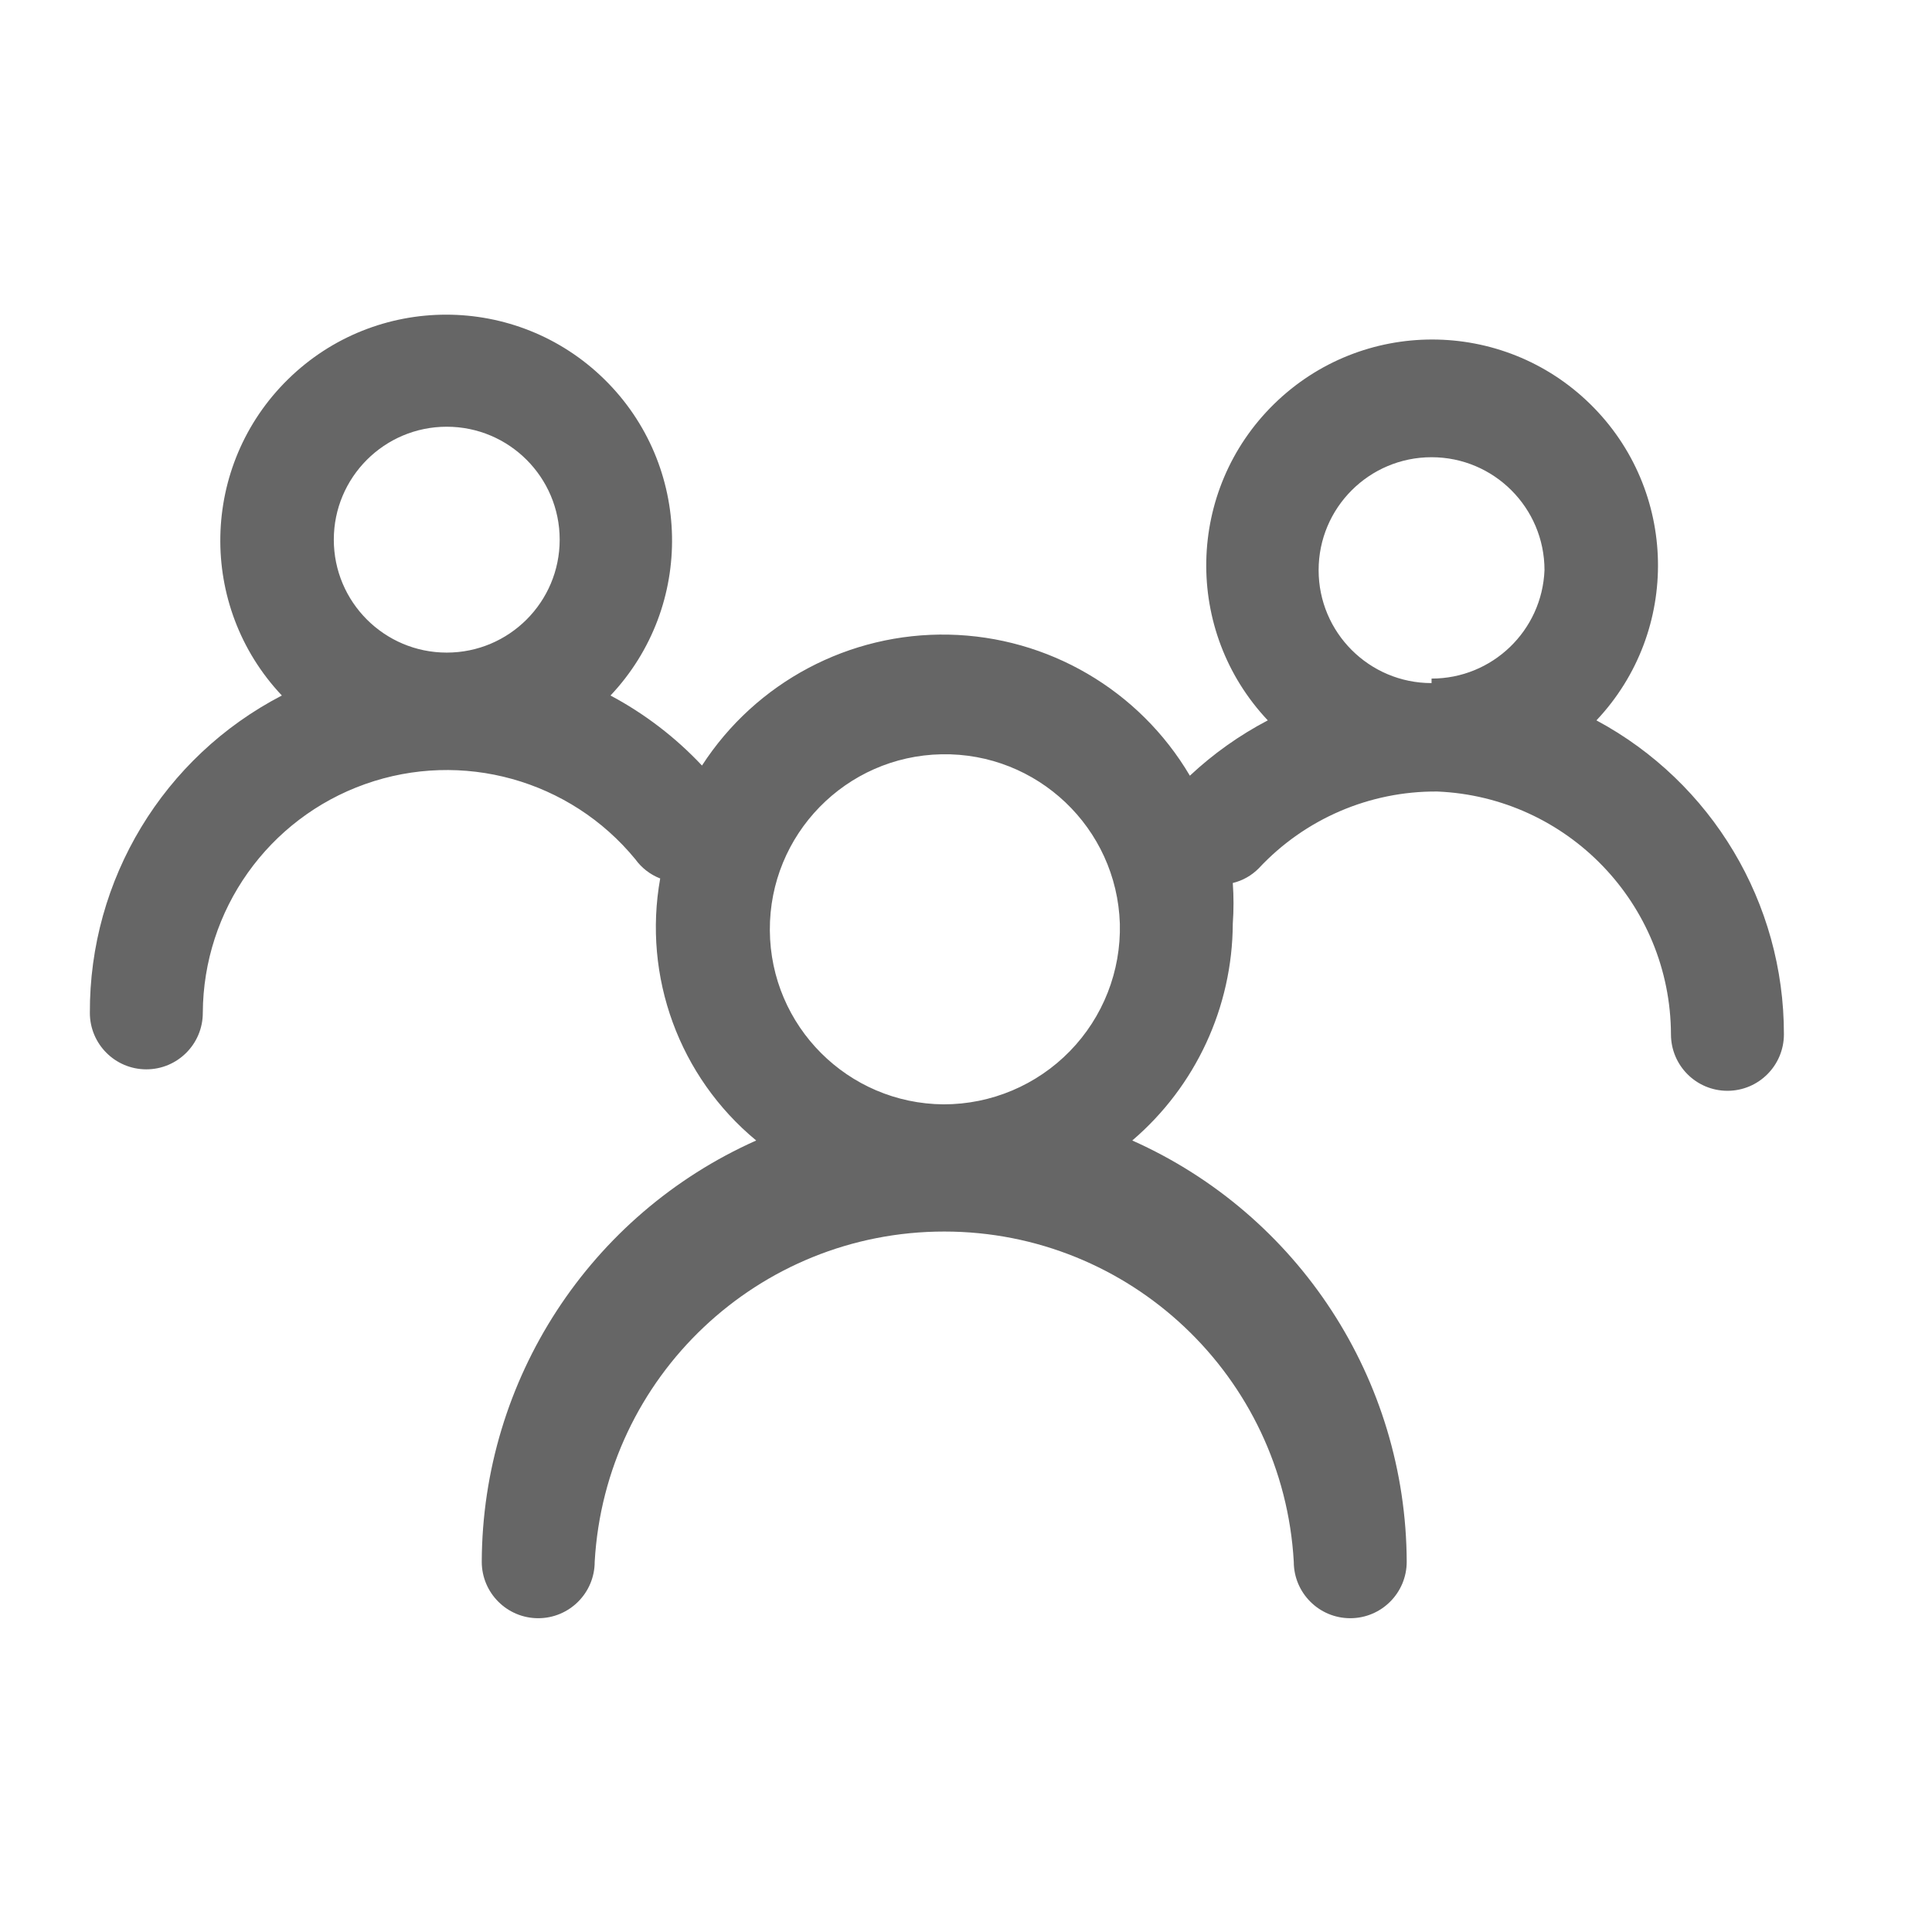
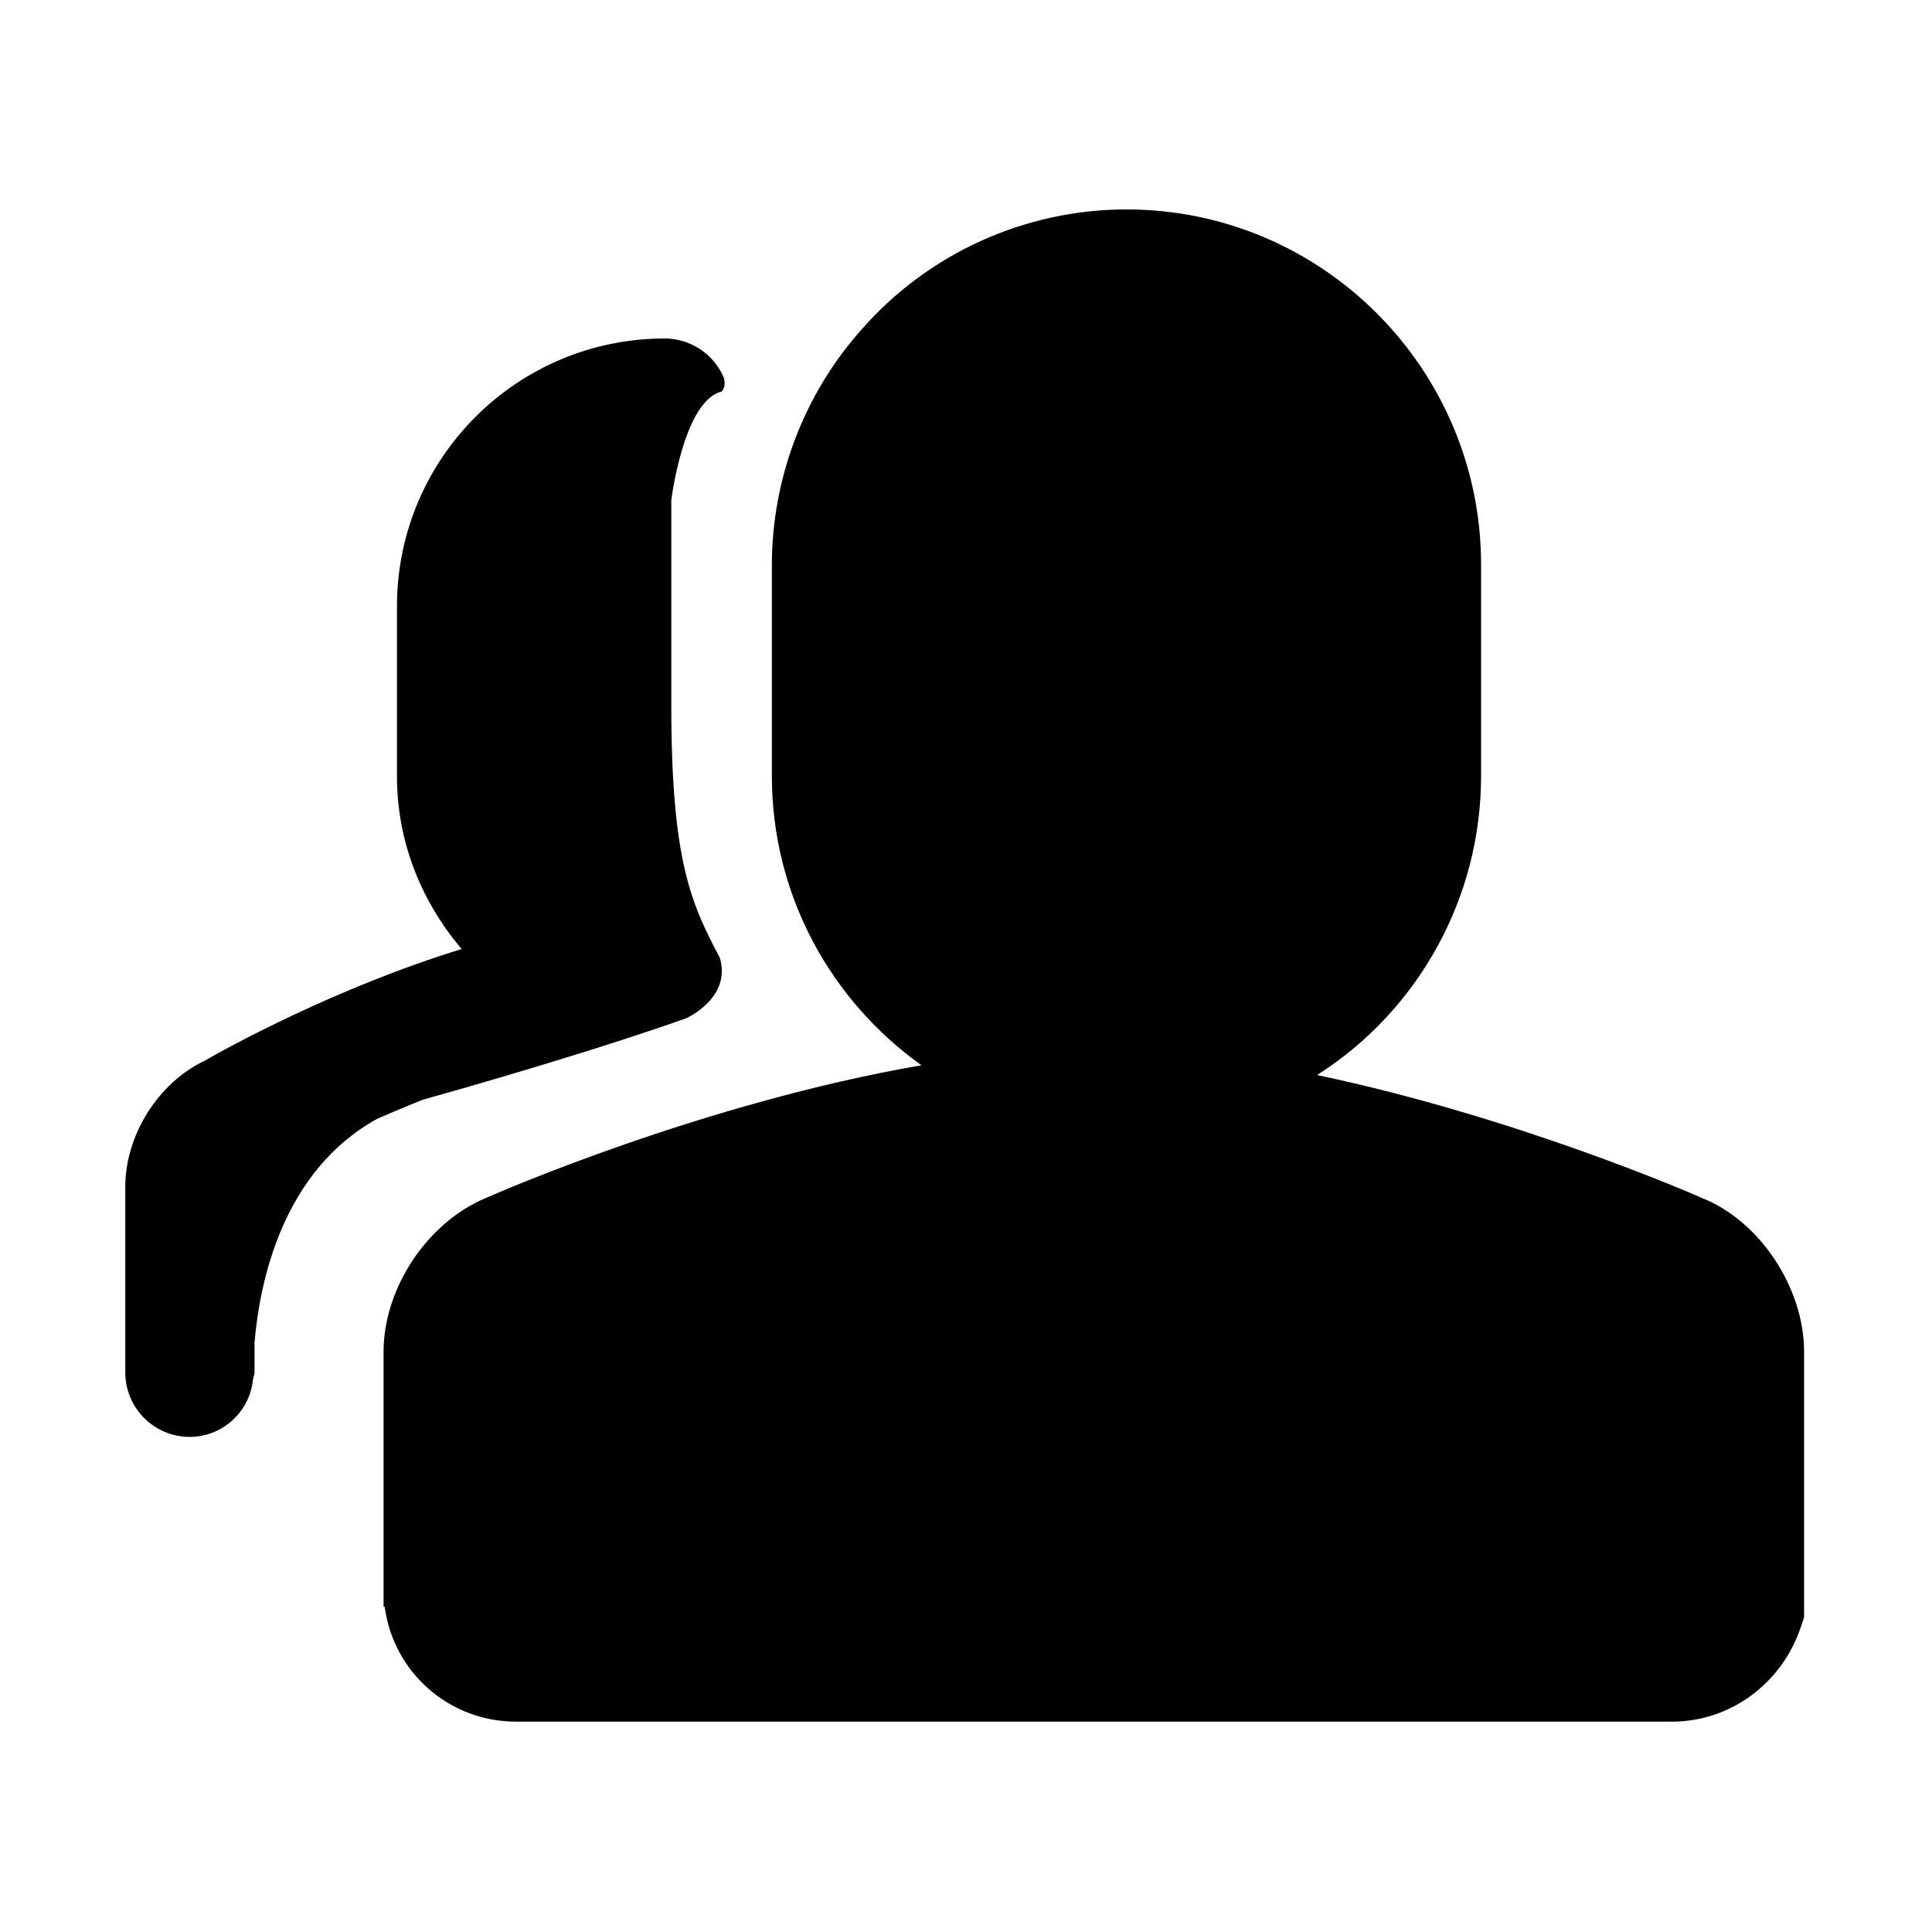
- <svg xmlns="http://www.w3.org/2000/svg" t="1693745496832" class="icon" viewBox="0 0 1333 1024" version="1.1" p-id="3595" width="200" height="200">
-   <path d="M 1101.48 342.52 a 155.844 155.844 0 1 0 -226.753 0 a 244.675 244.675 0 0 0 -53.766 38.182 A 197.922 197.922 0 0 0 484.34 373.688 a 243.896 243.896 0 0 0 -63.117 -48.312 a 155.844 155.844 0 1 0 -226.753 0 A 245.454 245.454 0 0 0 62.003 544.337 a 38.961 38.961 0 0 0 77.922 0 a 168.311 168.311 0 0 1 298.441 -105.974 a 38.182 38.182 0 0 0 17.143 13.247 a 190.909 190.909 0 0 0 66.234 180.78 a 319.48 319.48 0 0 0 -189.351 290.649 a 38.961 38.961 0 0 0 77.922 0 a 241.559 241.559 0 0 1 482.337 0 a 38.961 38.961 0 0 0 77.922 0 a 319.48 319.48 0 0 0 -189.351 -290.649 a 197.922 197.922 0 0 0 69.351 -149.61 a 196.363 196.363 0 0 0 0 -28.052 a 37.403 37.403 0 0 0 17.922 -10.13 a 166.753 166.753 0 0 1 123.117 -52.987 A 168.311 168.311 0 0 1 1152.9 559.143 a 38.961 38.961 0 0 0 77.922 0 a 245.454 245.454 0 0 0 -129.351 -216.623 Z M 308.236 295.767 a 77.922 77.922 0 1 1 77.922 -77.922 a 77.922 77.922 0 0 1 -77.922 77.922 Z m 342.857 311.688 a 120.779 120.779 0 1 1 121.558 -124.675 A 121.558 121.558 0 0 1 651.093 607.454 Z m 336.623 -290.649 a 77.922 77.922 0 1 1 77.922 -77.922 a 77.922 77.922 0 0 1 -77.922 74.805 Z" fill="#666666" p-id="3596" />
+ <svg xmlns="http://www.w3.org/2000/svg" t="1694164773870" class="icon" viewBox="0 0 1024 1024" version="1.1" p-id="17978" width="200" height="200">
+   <path d="M902.4 635.1c-5.3-2.4-99.1-43.2-204.3-65.3 54.1-34.5 86.9-94.3 86.9-158.5v-112C785 195.5 700.7 111 597.1 111c-53.9 0-105.2 23.3-140.7 63.9-30.4 34.3-47.2 78.6-47.3 124.4v112c0 63.2 31.4 119.2 79.3 153.3-115.7 20-225.4 67.9-230.5 70.2-31.2 12.8-54.6 47.8-54.6 81.6v135.2h0.6c4.6 34.9 34.3 60.9 69.5 60.9h612.8c30.7 0 58.1-20 68.2-49.9l1.8-5.3V716.4c0-34-23.6-69.2-53.8-81.3" p-id="17979" />
+   <path d="M308.6 557.9c37.4-11.7 55.1-18.2 55.1-18.2s24.2-10.7 17.8-32.1c-15-28.5-25.7-50.6-25.7-134V265.2s6.4-52.7 26.7-57.7c1.6-1.7 1.9-4.3 1.2-7.2-5.3-12.6-17.7-20.9-31.5-20.9-78.3 0.1-141.8 63.6-141.8 142v90.1c0 35 13.2 66.7 34.3 91.5-67.1 20.6-125.7 53.1-136.4 59.3-24.4 11.6-41.9 39.3-41.9 66.8v98.3c0 18.9 15.3 34.2 34.2 34.2 17.3-0.1 31.7-13.2 33.5-30.4 0.1-1.3 0.8-2.4 0.8-3.8v-15.7c2.7-32.4 14.9-91.2 65.2-118.8 8-3.5 16.1-6.9 24.3-10.1 28.2-7.9 56.3-16.2 84.2-24.9" p-id="17980" />
</svg>
